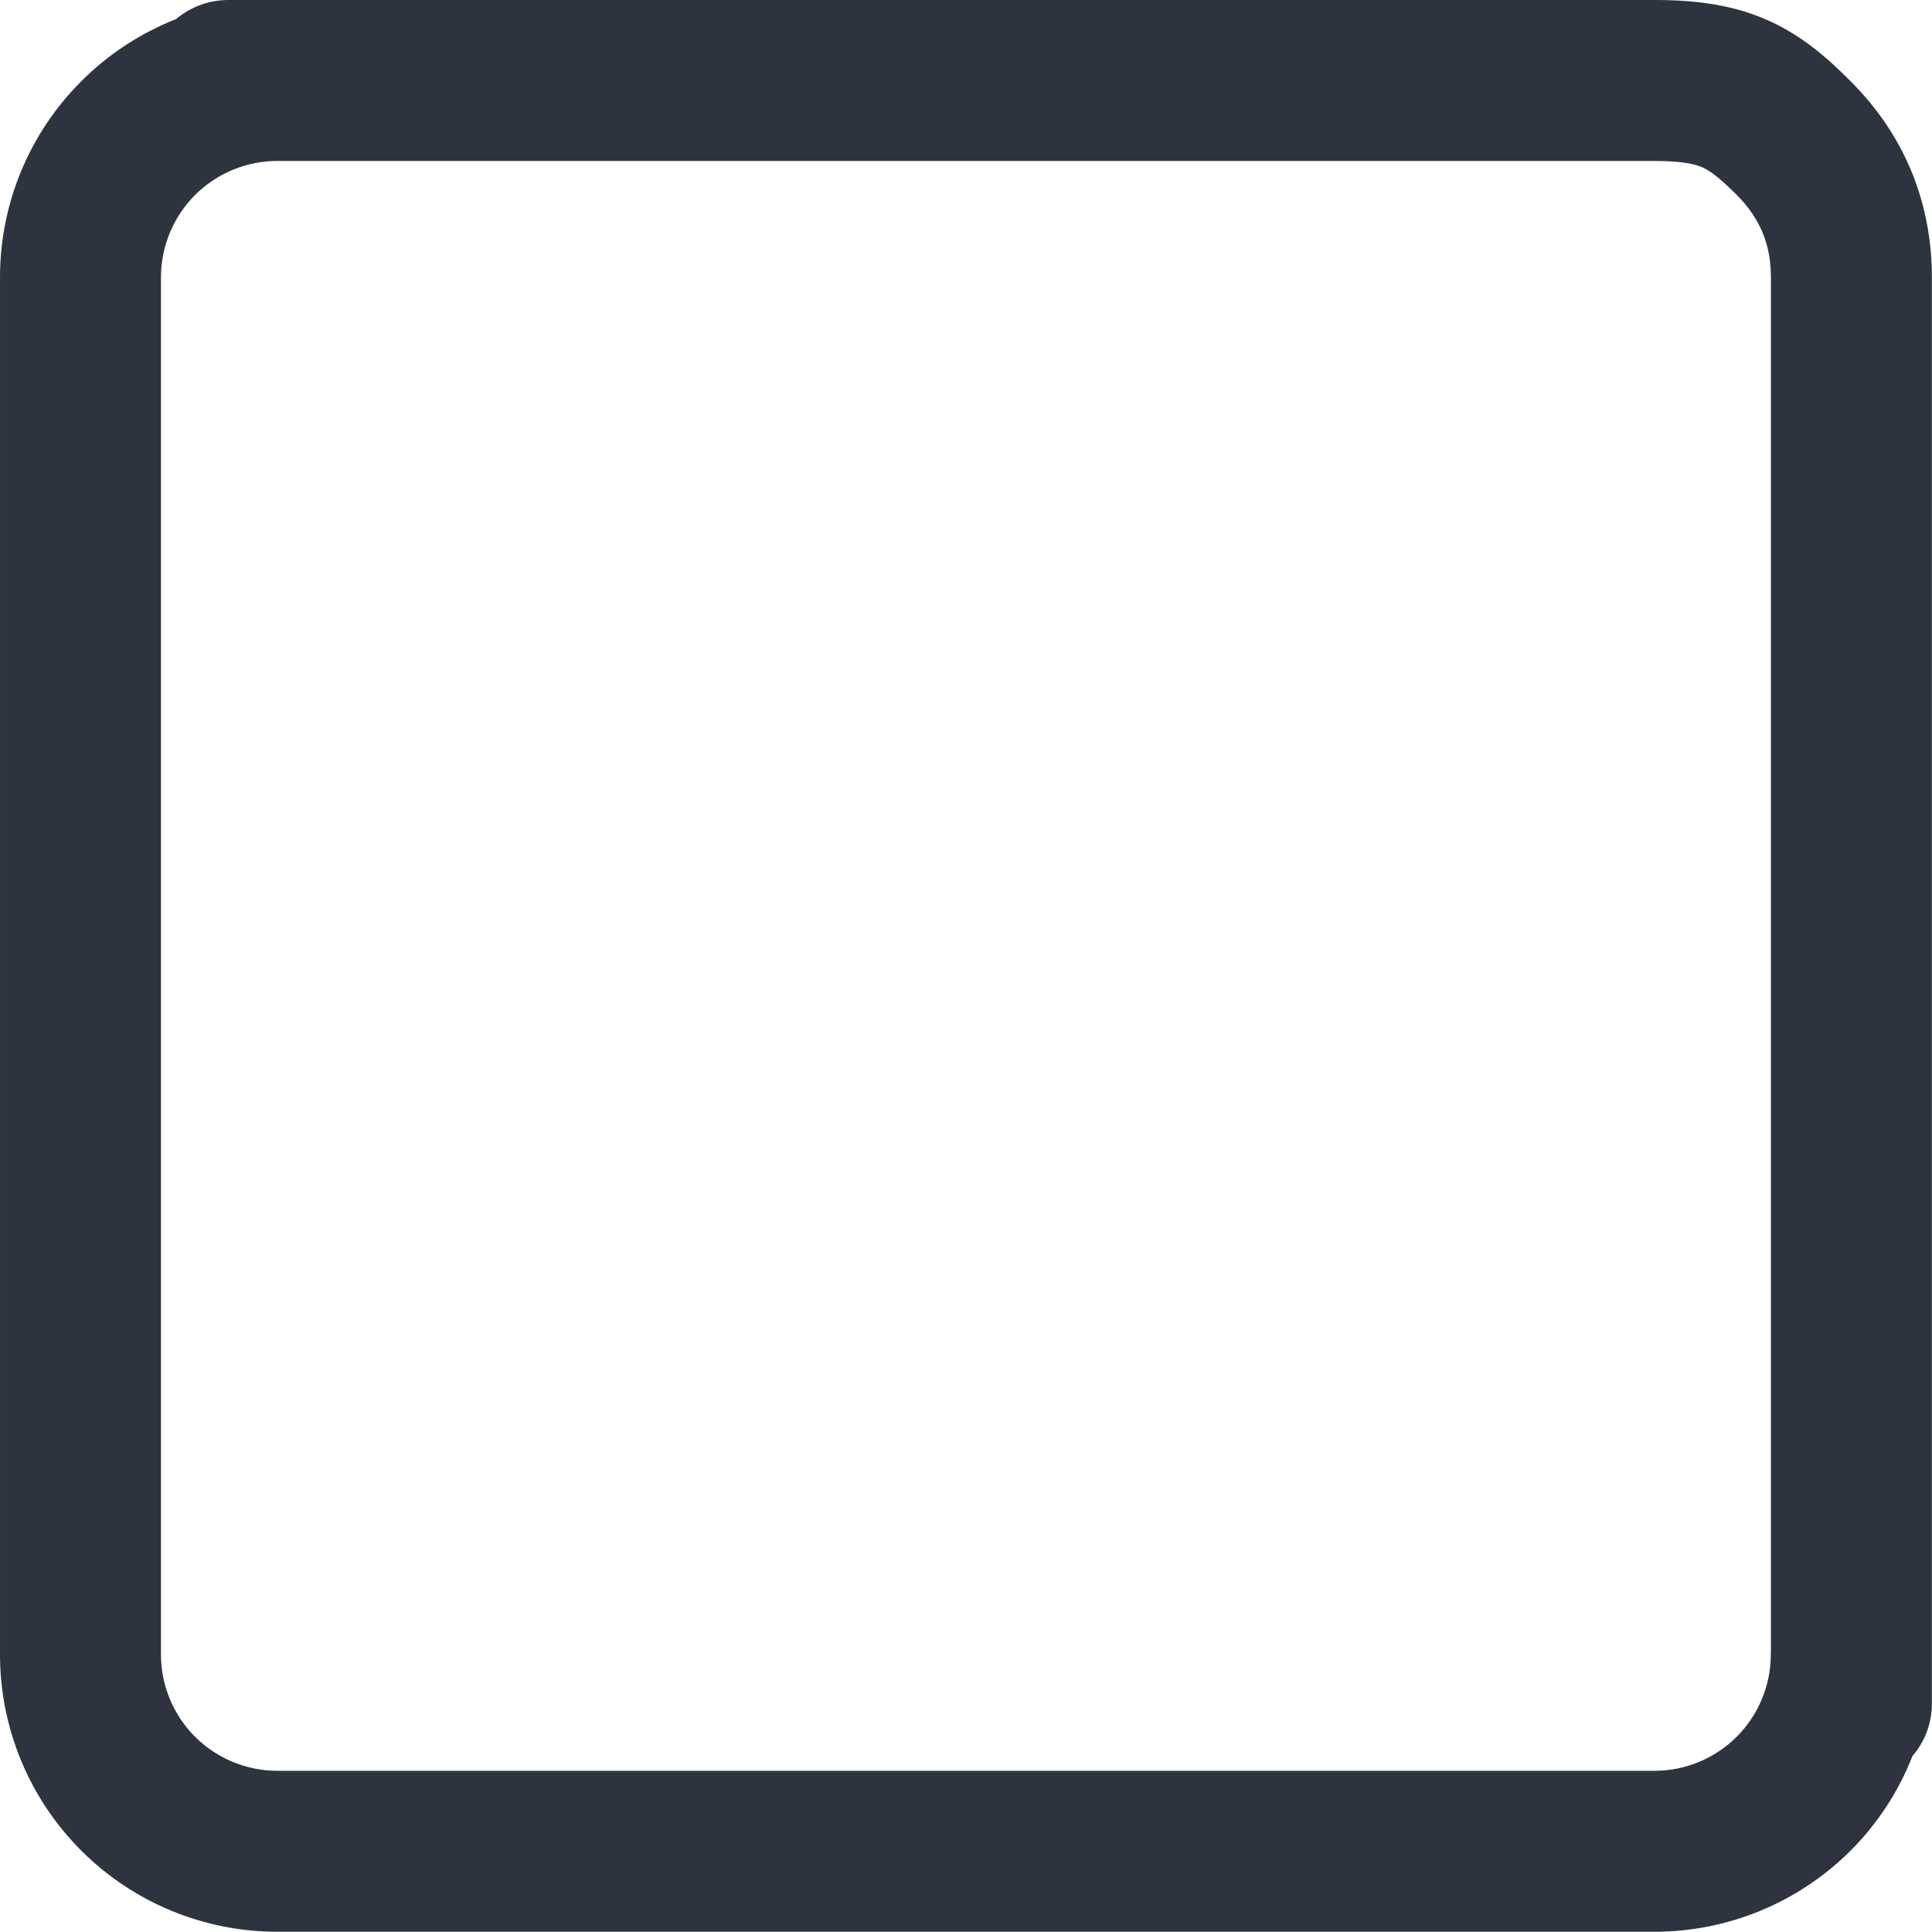
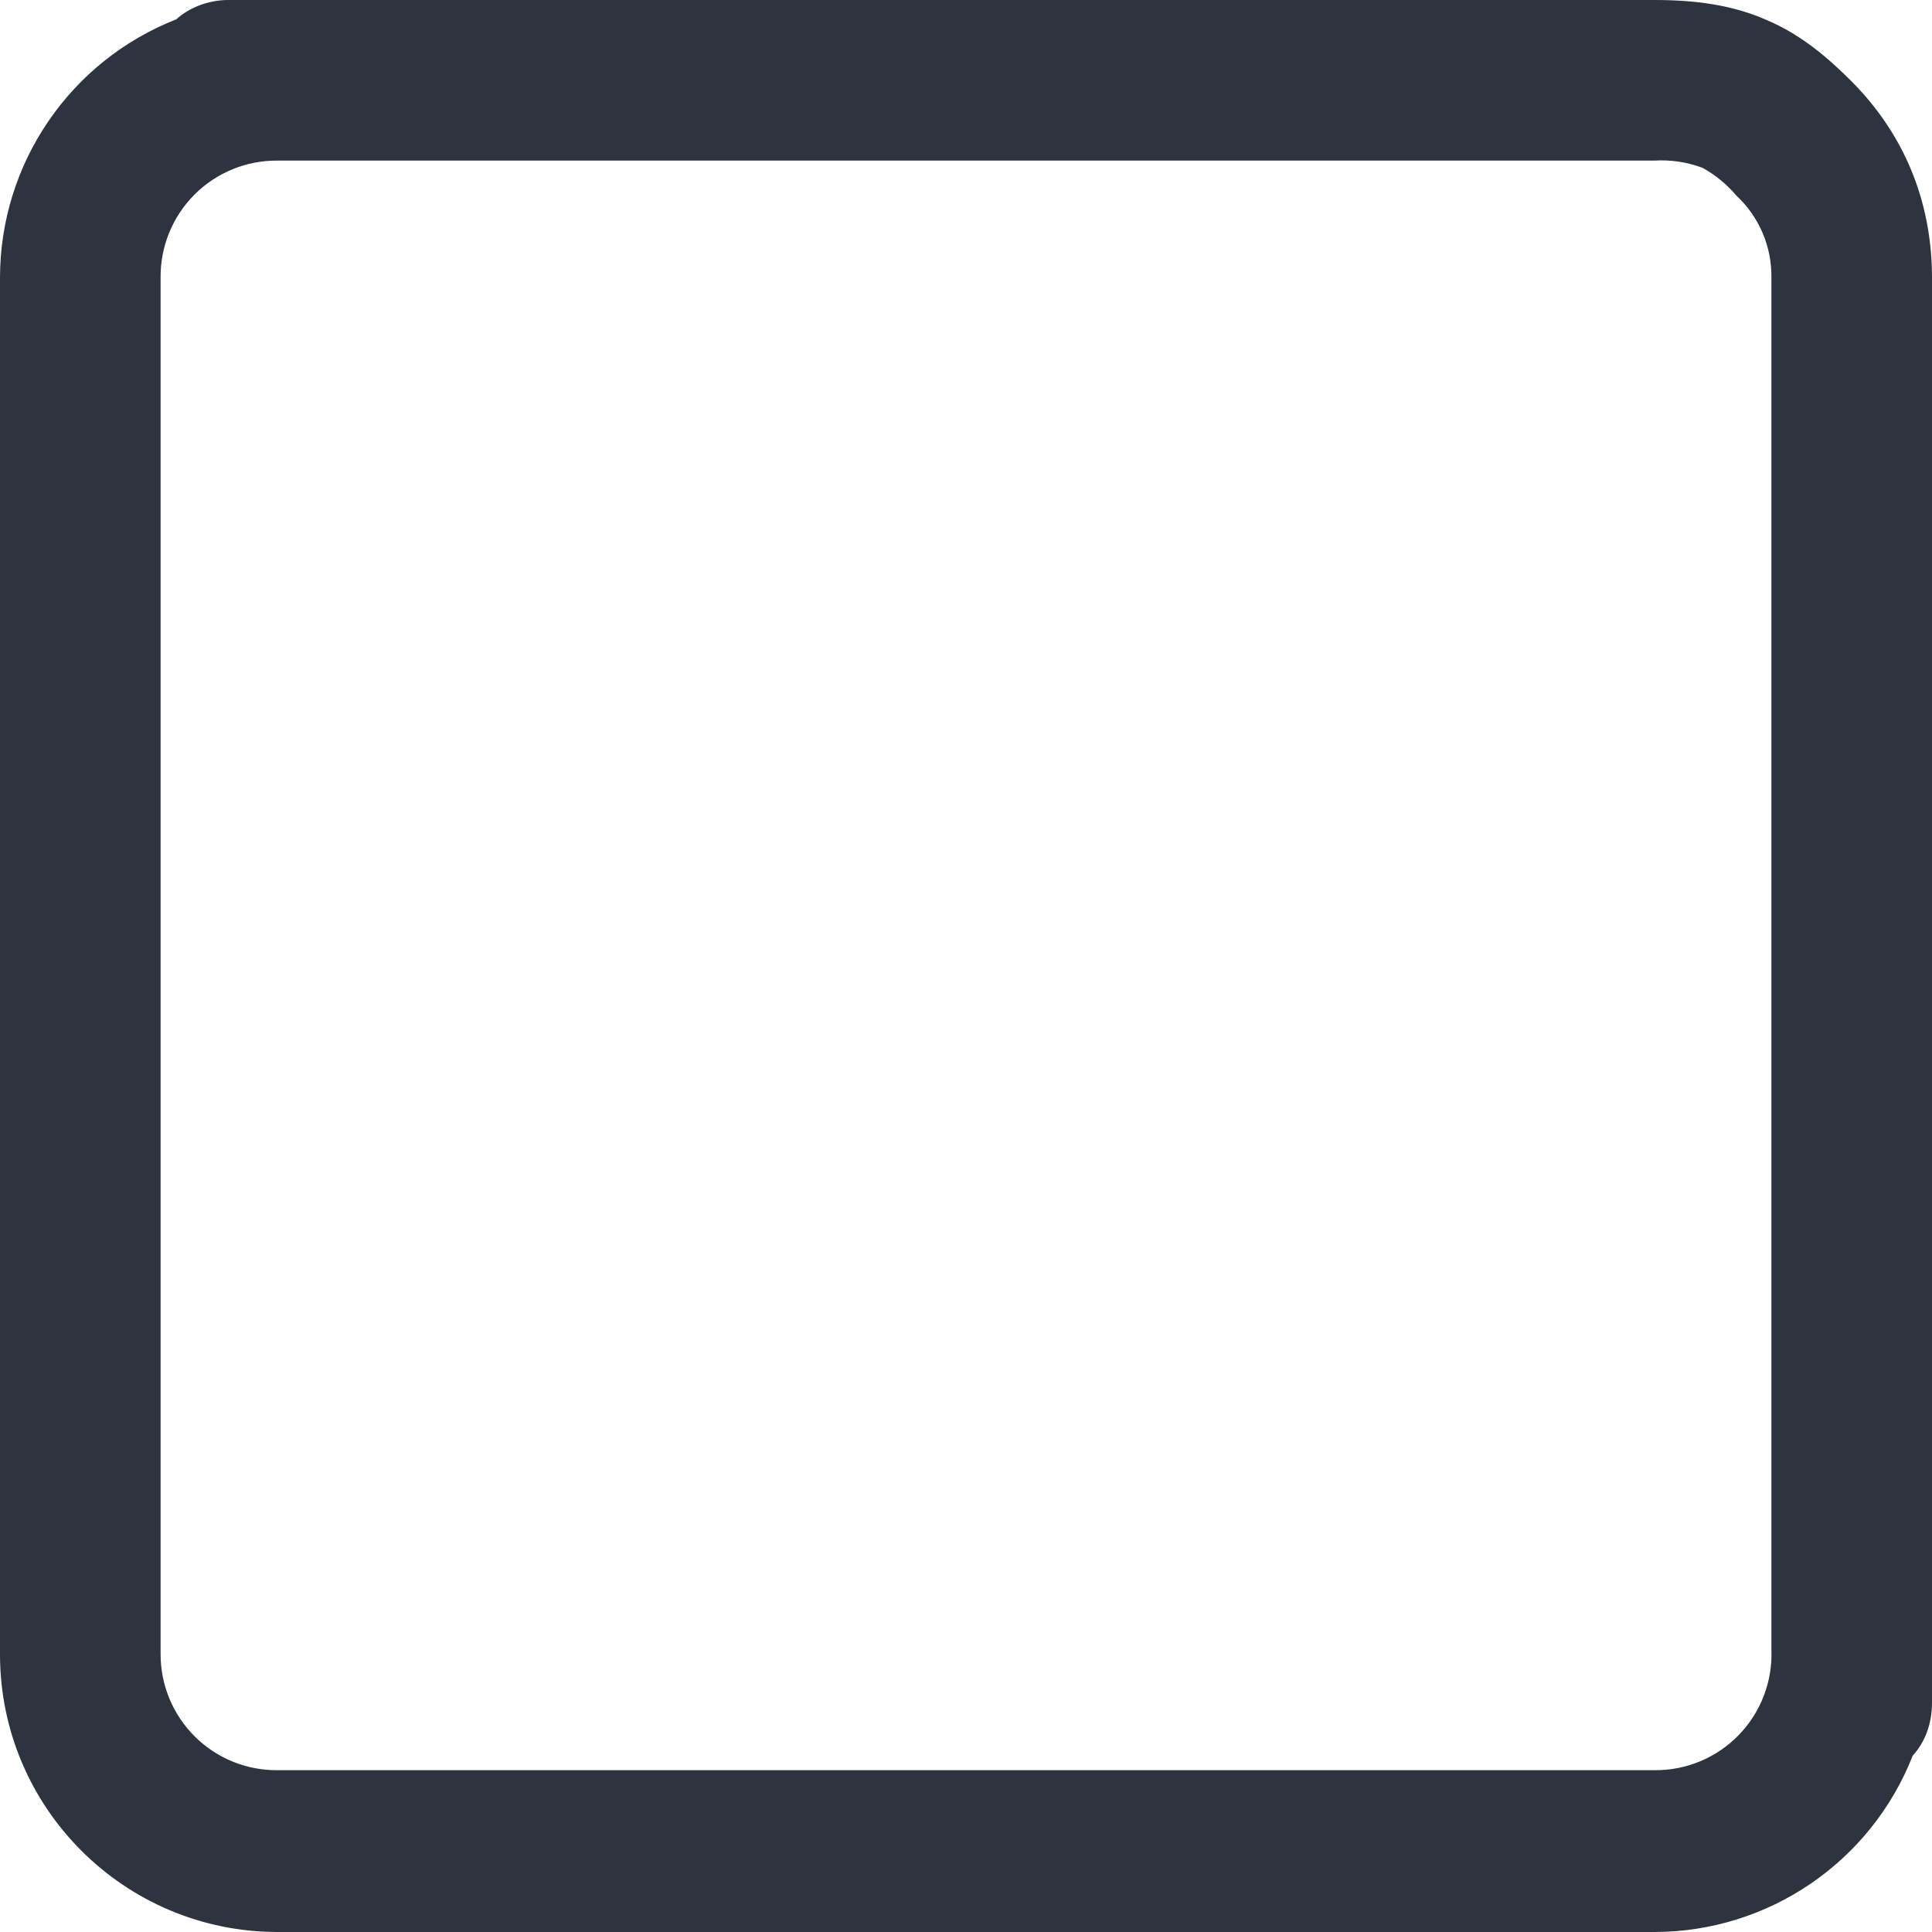
- <svg xmlns="http://www.w3.org/2000/svg" width="16" height="16" viewBox="0 0 16 16" fill="none">
-   <path fill-rule="evenodd" clip-rule="evenodd" d="M2.3 1.333C2.299 1.333 2.297 1.333 2.296 1.333C2.041 1.333 1.796 1.435 1.615 1.615C1.435 1.796 1.333 2.041 1.333 2.296V13.702C1.333 13.957 1.435 14.202 1.615 14.383C1.796 14.563 2.041 14.665 2.296 14.665H13.702C13.957 14.665 14.202 14.563 14.383 14.383C14.563 14.202 14.665 13.957 14.665 13.702C14.665 13.691 14.665 13.679 14.666 13.668V2.296C14.666 2.048 14.591 1.823 14.384 1.615C14.228 1.46 14.155 1.411 14.098 1.386C14.043 1.362 13.945 1.333 13.703 1.333H2.3ZM15.838 14.543C15.724 14.834 15.551 15.101 15.326 15.326C14.895 15.756 14.311 15.998 13.702 15.998H2.296C1.687 15.998 1.103 15.756 0.673 15.326C0.242 14.895 3.05176e-05 14.311 3.05176e-05 13.702V2.296C3.05176e-05 1.687 0.242 1.103 0.673 0.673C0.898 0.447 1.167 0.273 1.458 0.158C1.575 0.06 1.725 0 1.89 0H13.703C14.04 0 14.346 0.038 14.636 0.166C14.924 0.293 15.138 0.484 15.326 0.673C15.808 1.154 15.999 1.73 15.999 2.296V14.109C15.999 14.275 15.938 14.427 15.838 14.543Z" fill="#2D3440" />
+ <svg xmlns="http://www.w3.org/2000/svg" width="16" height="16" fill="none">
+   <path fill-rule="evenodd" clip-rule="evenodd" d="M2.3 1.33a.96.96 0 0 0-.97.97v11.4a.96.96 0 0 0 .97.96h11.4a.96.96 0 0 0 .97-1V2.3a.91.91 0 0 0-.29-.68 1 1 0 0 0-.28-.23.97.97 0 0 0-.4-.06H2.3Zm13.54 13.21A2.3 2.3 0 0 1 13.7 16H2.3A2.3 2.3 0 0 1 0 13.7V2.3A2.3 2.3 0 0 1 1.46.16c.11-.1.27-.16.43-.16H13.7c.34 0 .65.04.94.17.28.12.5.31.69.5.48.48.67 1.06.67 1.63v11.8c0 .18-.06.33-.16.44Z" fill="#2D3440" />
</svg>
